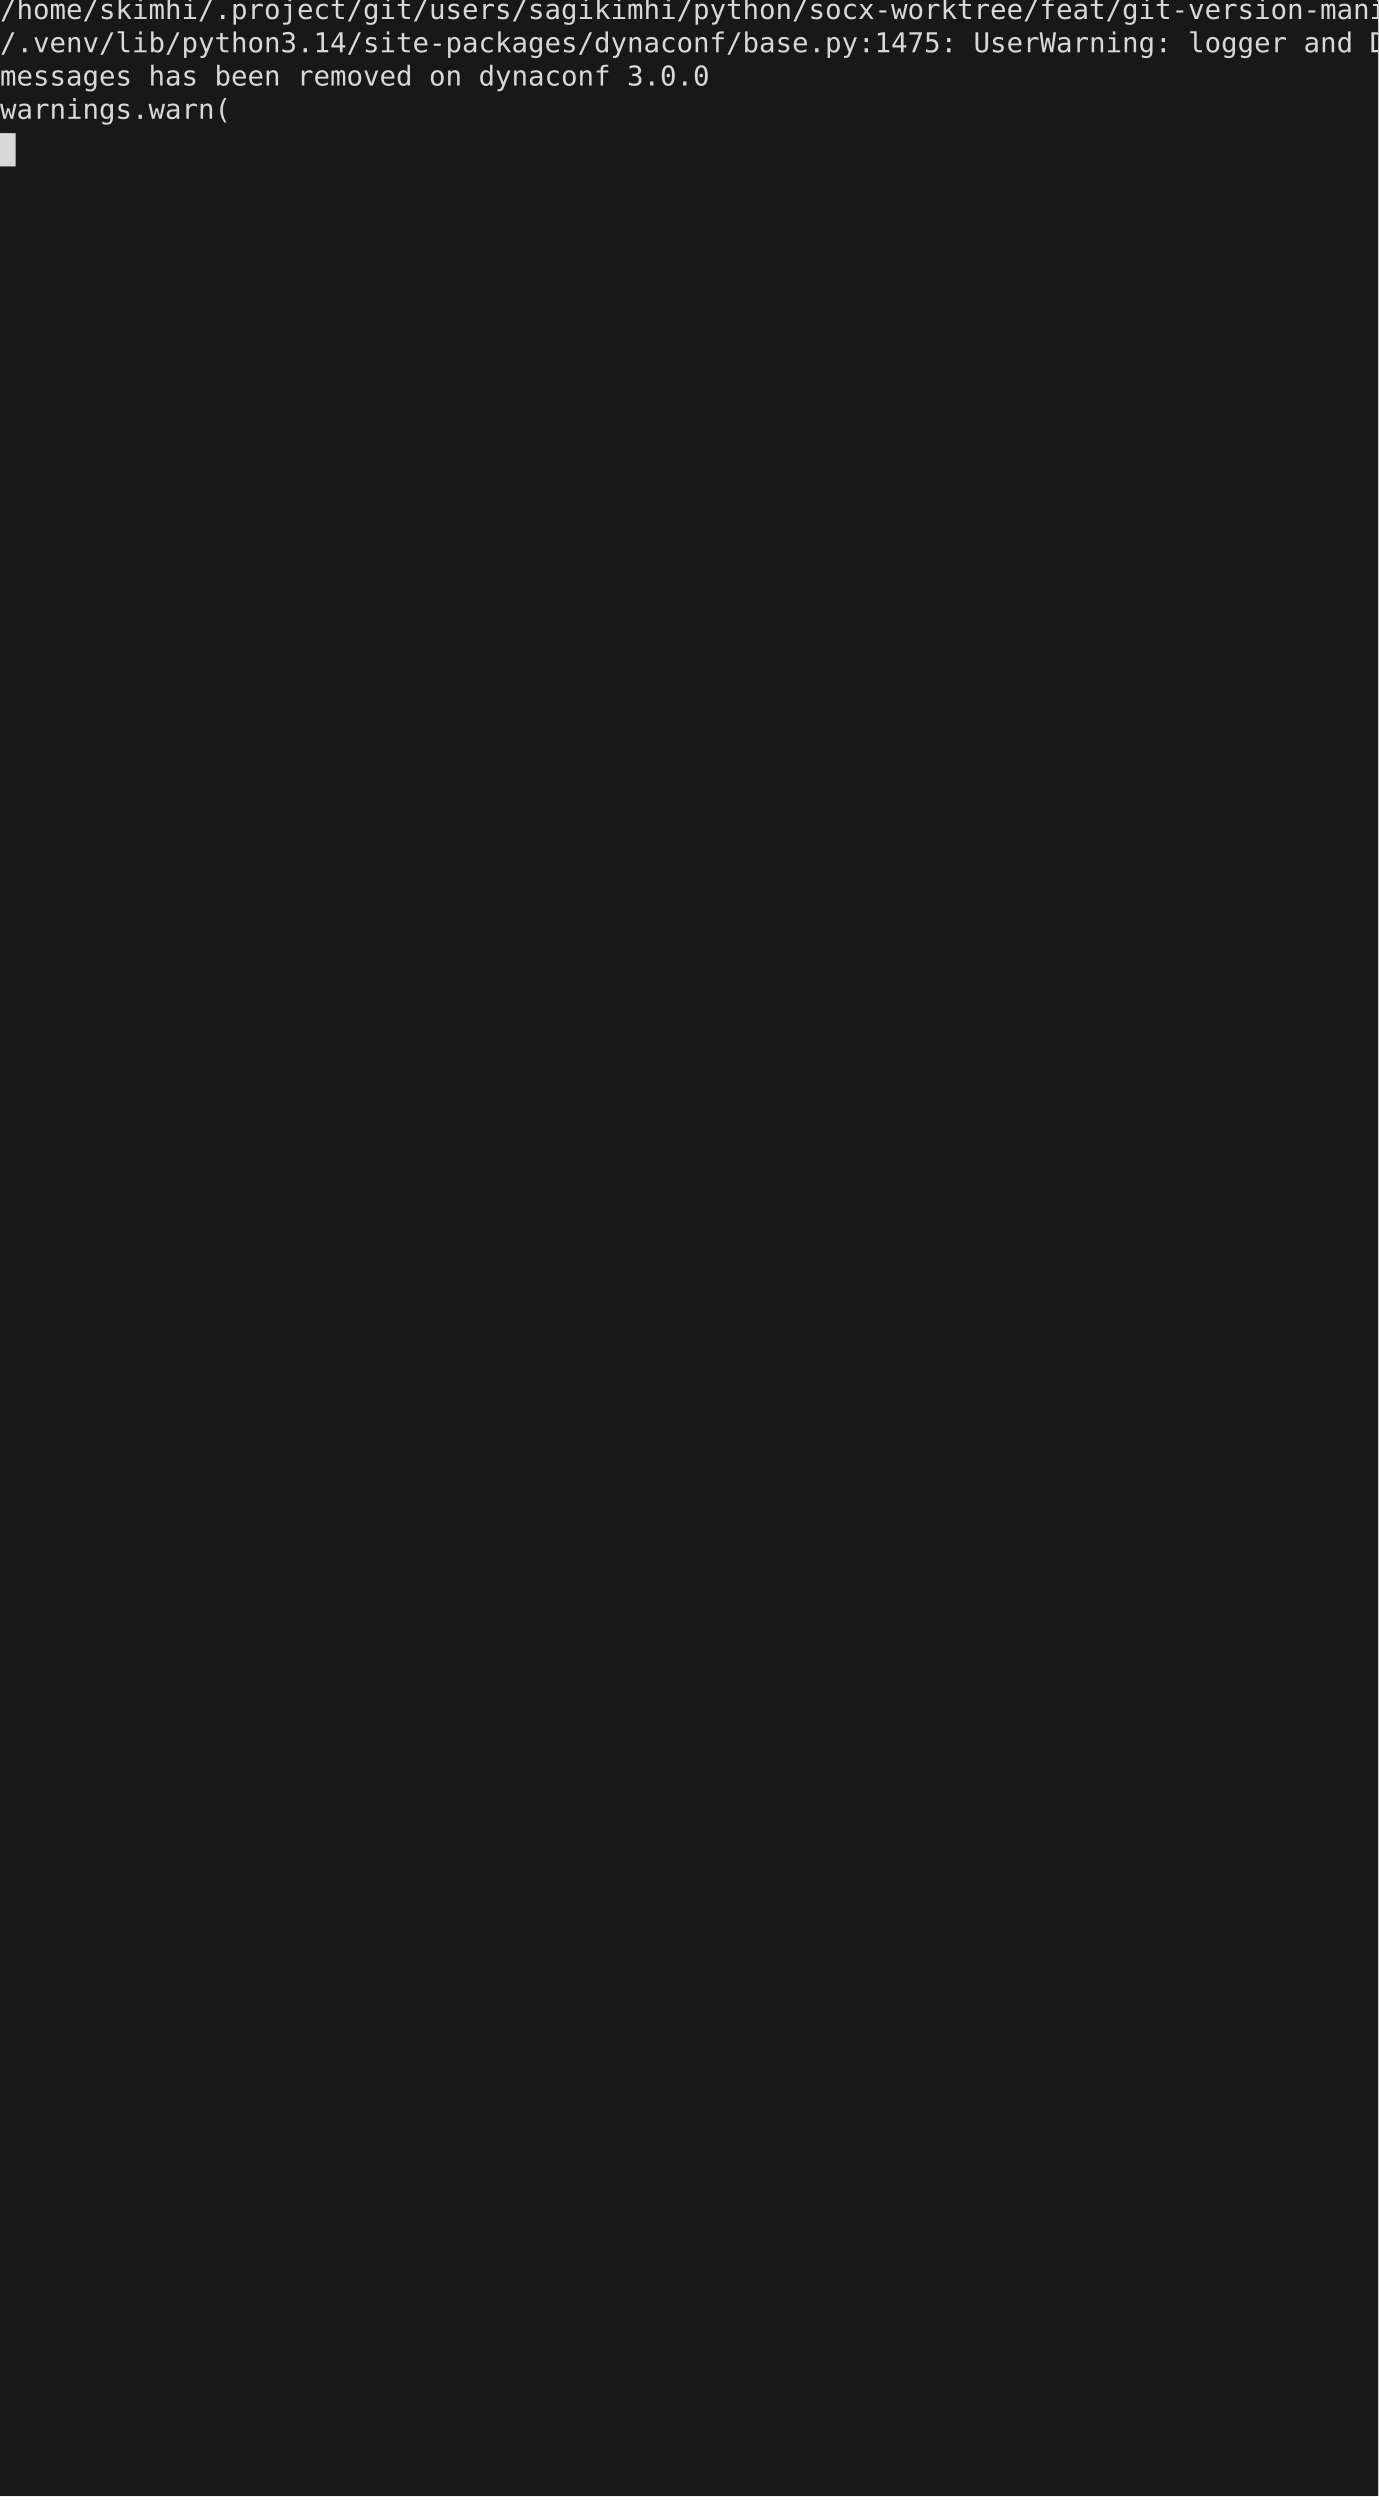
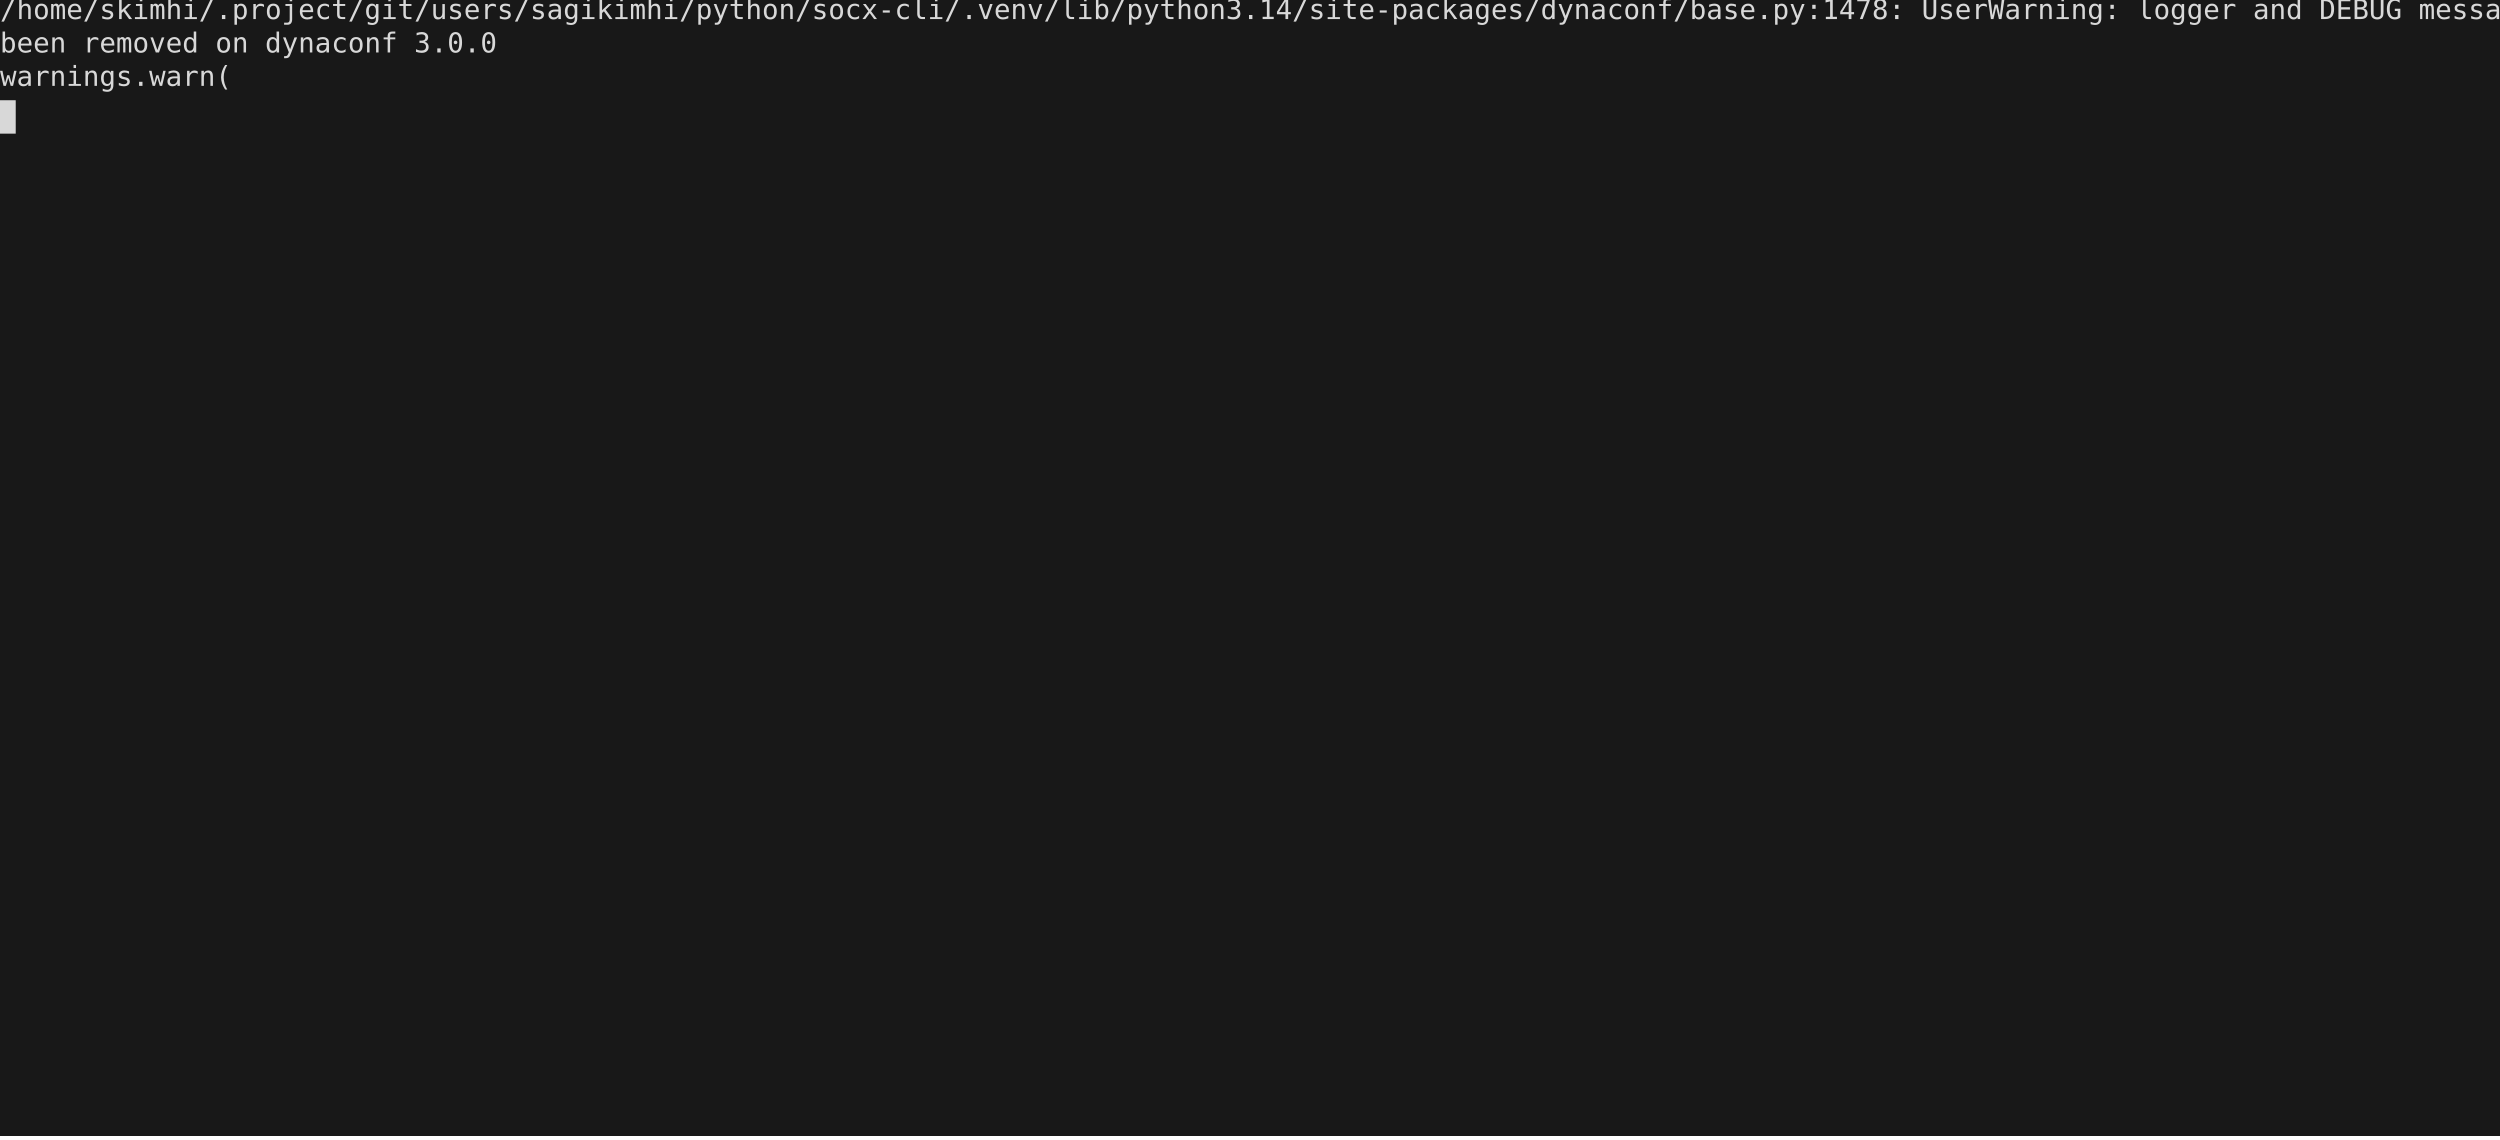
- <svg xmlns="http://www.w3.org/2000/svg" xmlns:ns1="https://github.com/nbedos/termtosvg" xmlns:xlink="http://www.w3.org/1999/xlink" id="terminal" baseProfile="full" viewBox="0 0 704 1277" width="704" version="1.1">
+ <svg xmlns="http://www.w3.org/2000/svg" xmlns:ns1="https://github.com/nbedos/termtosvg" xmlns:xlink="http://www.w3.org/1999/xlink" id="terminal" baseProfile="full" viewBox="0 0 1272 580" width="1272" version="1.1">
  <defs>
    <ns1:template_settings>
-       <ns1:screen_geometry columns="88" rows="75" />
+       <ns1:screen_geometry columns="159" rows="34" />
      <ns1:animation type="css" />
    </ns1:template_settings>
    <style type="text/css" id="generated-style">#screen {
                font-family: 'DejaVu Sans Mono', monospace;
                font-style: normal;
                font-size: 14px;
            }

        text {
            dominant-baseline: text-before-edge;
            white-space: pre;
        }

            :root {
-                 --animation-duration: 1515ms;
+                 --animation-duration: 2079ms;
            }

            @keyframes roll {
                0.000%{transform:translateY(0px)}
- 33.993%{transform:translateY(-1292px)}
- 100.000%{transform:translateY(-1292px)}
+ 51.900%{transform:translateY(-612px)}
+ 100.000%{transform:translateY(-612px)}
            }

            #screen_view {
-                 animation-duration: 1515ms;
+                 animation-duration: 2079ms;
                animation-iteration-count:infinite;
                animation-name:roll;
                animation-timing-function: steps(1,end);
                animation-fill-mode: forwards;
            }
        </style>
    <style type="text/css" id="user-style">
            /* The colors defined below are the default 16 colors used for rendering text of the terminal. Adjust
               them as needed.
               base16-default-dark color theme (source: http://chriskempson.com/projects/base16/) */
            .foreground {fill: #d8d8d8;}
            .background {fill: #181818;}
            .color0 {fill: #181818;}
            .color1 {fill: #ab4642;}
            .color2 {fill: #a1b56c;}
            .color3 {fill: #f7ca88;}
            .color4 {fill: #7cafc2;}
            .color5 {fill: #ba8baf;}
            .color6 {fill: #86c1b9;}
            .color7 {fill: #d8d8d8;}
            .color8 {fill: #585858;}
            .color9 {fill: #ab4642;}
            .color10 {fill: #a1b56C;}
            .color11 {fill: #f7ca88;}
            .color12 {fill: #7cafc2;}
            .color13 {fill: #ba8baf;}
            .color14 {fill: #86c1b9;}
            .color15 {fill: #f8f8f8;}
        </style>
  </defs>
-   <svg id="screen" width="704" height="1275" viewBox="0 0 704 1275" preserveAspectRatio="xMidYMin slice">
+   <svg id="screen" width="1272" height="578" viewBox="0 0 1272 578" preserveAspectRatio="xMidYMin slice">
    <rect class="background" height="100%" width="100%" x="0" y="0" />
    <defs>
      <g id="g1">
-         <text x="0" textLength="704" class="foreground">/home/skimhi/.project/git/users/sagikimhi/python/socx-worktree/feat/git-version-manifest</text>
+         <text x="0" textLength="1272" class="foreground">/home/skimhi/.project/git/users/sagikimhi/python/socx-cli/.venv/lib/python3.14/site-packages/dynaconf/base.py:1478: UserWarning: logger and DEBUG messages has </text>
      </g>
      <g id="g2">
-         <text x="0" textLength="704" class="foreground">/.venv/lib/python3.14/site-packages/dynaconf/base.py:1475: UserWarning: logger and DEBUG</text>
+         <text x="0" textLength="240" class="foreground">been removed on dynaconf 3.0.0</text>
      </g>
      <g id="g3">
-         <text x="0" textLength="352" class="foreground"> messages has been removed on dynaconf 3.0.0</text>
+         <text x="0" textLength="128" class="foreground">  warnings.warn(</text>
      </g>
      <g id="g4">
-         <text x="0" textLength="128" class="foreground">  warnings.warn(</text>
+         <text x="0" textLength="8" class="background"> </text>
      </g>
      <g id="g5">
-         <text x="0" textLength="8" class="background"> </text>
+         <text x="0" textLength="8" class="color4">│</text>
+         <text x="8" textLength="360" class="foreground">                                             </text>
+         <text x="368" textLength="176" class="color2">'this is in other env'</text>
+         <text x="544" textLength="720" class="foreground">                                                                                          </text>
+         <text x="1264" textLength="8" class="color4">│</text>
      </g>
      <g id="g6">
        <text x="0" textLength="8" class="color4">│</text>
-         <text x="8" textLength="360" class="foreground">                                             </text>
-         <text x="368" textLength="8" font-weight="bold" class="color14">1</text>
-         <text x="376" textLength="320" class="foreground">                                        </text>
-         <text x="696" textLength="8" class="color4">│</text>
+         <text x="8" textLength="1256" class="foreground">                                                                                                                                                             </text>
+         <text x="1264" textLength="8" class="color4">│</text>
      </g>
      <g id="g7">
        <text x="0" textLength="8" class="color4">│</text>
-         <text x="8" textLength="688" class="foreground">                                                                                      </text>
-         <text x="696" textLength="8" class="color4">│</text>
+         <text x="8" textLength="1256" class="foreground">                                         :param env: Upper case name of env without any _                                                                    </text>
+         <text x="1264" textLength="8" class="color4">│</text>
      </g>
      <g id="g8">
        <text x="0" textLength="8" class="color4">│</text>
-         <text x="8" textLength="688" class="foreground">                                         :param data: Data to be updated              </text>
-         <text x="696" textLength="8" class="color4">│</text>
+         <text x="8" textLength="1256" class="foreground">                                         :param clean: If preloaded vars should be cleaned                                                                   </text>
+         <text x="1264" textLength="8" class="color4">│</text>
      </g>
      <g id="g9">
        <text x="0" textLength="8" class="color4">│</text>
-         <text x="8" textLength="688" class="foreground">                                         :param loader_identifier: Only to be used by </text>
-         <text x="696" textLength="8" class="color4">│</text>
+         <text x="8" textLength="1256" class="foreground">                                         :param silent: Silence errors                                                                                       </text>
+         <text x="1264" textLength="8" class="color4">│</text>
      </g>
      <g id="g10">
        <text x="0" textLength="8" class="color4">│</text>
-         <text x="8" textLength="688" class="foreground">                                         custom loaders                               </text>
-         <text x="696" textLength="8" class="color4">│</text>
+         <text x="8" textLength="656" class="foreground">                                         :param filename: Custom filename to load </text>
+         <text x="664" textLength="8" font-weight="bold" class="foreground">(</text>
+         <text x="672" textLength="64" class="foreground">optional</text>
+         <text x="736" textLength="8" font-weight="bold" class="foreground">)</text>
+         <text x="744" textLength="520" class="foreground">                                                                 </text>
+         <text x="1264" textLength="8" class="color4">│</text>
      </g>
      <g id="g11">
        <text x="0" textLength="8" class="color4">│</text>
-         <text x="8" textLength="688" class="foreground">                                         :param tomlfy: Bool define if value is       </text>
-         <text x="696" textLength="8" class="color4">│</text>
+         <text x="8" textLength="1256" class="foreground">                                         :return: context                                                                                                    </text>
+         <text x="1264" textLength="8" class="color4">│</text>
      </g>
      <g id="g12">
-         <text x="0" textLength="8" class="color4">│</text>
-         <text x="8" textLength="448" class="foreground">                                         parsed by toml </text>
-         <text x="456" textLength="8" font-weight="bold" class="foreground">(</text>
-         <text x="464" textLength="72" class="foreground">defaults </text>
-         <text x="536" textLength="40" font-style="italic" class="color9">False</text>
-         <text x="576" textLength="8" font-weight="bold" class="foreground">)</text>
-         <text x="584" textLength="112" class="foreground">              </text>
-         <text x="696" textLength="8" class="color4">│</text>
-       </g>
-       <g id="g13">
-         <text x="0" textLength="8" class="color4">│</text>
-         <text x="8" textLength="688" class="foreground">                                         :param merge: Bool define if existing nested </text>
-         <text x="696" textLength="8" class="color4">│</text>
-       </g>
-       <g id="g14">
-         <text x="0" textLength="8" class="color4">│</text>
-         <text x="8" textLength="688" class="foreground">                                         data will be merged.                         </text>
-         <text x="696" textLength="8" class="color4">│</text>
-       </g>
-       <g id="g15">
-         <text x="0" textLength="8" class="color4">│</text>
-         <text x="8" textLength="688" class="foreground">                                         :param validate: Bool define if validators   </text>
-         <text x="696" textLength="8" class="color4">│</text>
-       </g>
-       <g id="g16">
-         <text x="0" textLength="8" class="color4">│</text>
-         <text x="8" textLength="688" class="foreground">                                         will trigger automatically                   </text>
-         <text x="696" textLength="8" class="color4">│</text>
-       </g>
-       <g id="g17">
-         <text x="0" textLength="8" class="color4">│</text>
-         <text x="8" textLength="688" class="foreground">                                         :param kwargs: extra values to update        </text>
-         <text x="696" textLength="8" class="color4">│</text>
-       </g>
-       <g id="g18">
-         <text x="0" textLength="8" class="color4">│</text>
-         <text x="8" textLength="400" class="foreground">                                         :return: </text>
-         <text x="408" textLength="32" font-style="italic" class="color5">None</text>
-         <text x="440" textLength="256" class="foreground">                                </text>
-         <text x="696" textLength="8" class="color4">│</text>
-       </g>
-       <g id="g19">
-         <text x="0" textLength="8" class="color4">│</text>
-         <text x="8" textLength="232" class="foreground">                             </text>
-         <text x="240" textLength="72" font-style="italic" class="color3">using_env</text>
-         <text x="312" textLength="24" class="foreground"> = </text>
-         <text x="336" textLength="32" font-style="italic" class="color14">def </text>
-         <text x="368" textLength="72" font-weight="bold" class="color9">using_env</text>
-         <text x="440" textLength="8" font-weight="bold" class="foreground">(</text>
-         <text x="448" textLength="40" class="foreground">env, </text>
-         <text x="488" textLength="40" class="color3">clean</text>
-         <text x="528" textLength="8" class="foreground">=</text>
-         <text x="536" textLength="32" font-style="italic" class="color10">True</text>
-         <text x="568" textLength="16" class="foreground">, </text>
-         <text x="584" textLength="48" class="color3">silent</text>
-         <text x="632" textLength="8" class="foreground">=</text>
-         <text x="640" textLength="32" font-style="italic" class="color10">True</text>
-         <text x="672" textLength="24" class="foreground">,  </text>
-         <text x="696" textLength="8" class="color4">│</text>
-       </g>
-       <g id="g20">
-         <text x="0" textLength="8" class="color4">│</text>
-         <text x="8" textLength="328" class="foreground">                                         </text>
-         <text x="336" textLength="64" class="color3">filename</text>
-         <text x="400" textLength="8" class="foreground">=</text>
-         <text x="408" textLength="32" font-style="italic" class="color5">None</text>
-         <text x="440" textLength="8" font-weight="bold" class="foreground">)</text>
-         <text x="448" textLength="248" class="foreground">:                              </text>
-         <text x="696" textLength="8" class="color4">│</text>
-       </g>
-       <g id="g21">
-         <text x="0" textLength="8" class="color4">│</text>
-         <text x="8" textLength="688" class="foreground">                                         This context manager allows the contextual   </text>
-         <text x="696" textLength="8" class="color4">│</text>
-       </g>
-       <g id="g22">
-         <text x="0" textLength="8" class="color4">│</text>
-         <text x="8" textLength="688" class="foreground">                                         use of a different env                       </text>
-         <text x="696" textLength="8" class="color4">│</text>
-       </g>
-       <g id="g23">
-         <text x="0" textLength="8" class="color4">│</text>
-         <text x="8" textLength="688" class="foreground">                                         Example of settings.toml::                   </text>
-         <text x="696" textLength="8" class="color4">│</text>
-       </g>
-       <g id="g24">
-         <text x="0" textLength="8" class="color4">│</text>
-         <text x="8" textLength="360" class="foreground">                                             </text>
-         <text x="368" textLength="8" font-weight="bold" class="foreground">[</text>
-         <text x="376" textLength="88" class="foreground">development</text>
-         <text x="464" textLength="8" font-weight="bold" class="foreground">]</text>
-         <text x="472" textLength="224" class="foreground">                            </text>
-         <text x="696" textLength="8" class="color4">│</text>
-       </g>
-       <g id="g25">
-         <text x="0" textLength="8" class="color4">│</text>
-         <text x="8" textLength="440" class="foreground">                                             message = </text>
-         <text x="448" textLength="128" class="color2">'This is in dev'</text>
-         <text x="576" textLength="120" class="foreground">               </text>
-         <text x="696" textLength="8" class="color4">│</text>
-       </g>
-       <g id="g26">
-         <text x="0" textLength="8" class="color4">│</text>
-         <text x="8" textLength="360" class="foreground">                                             </text>
-         <text x="368" textLength="8" font-weight="bold" class="foreground">[</text>
-         <text x="376" textLength="40" class="foreground">other</text>
-         <text x="416" textLength="8" font-weight="bold" class="foreground">]</text>
-         <text x="424" textLength="272" class="foreground">                                  </text>
-         <text x="696" textLength="8" class="color4">│</text>
-       </g>
-       <g id="g27">
-         <text x="0" textLength="8" class="color4">│</text>
-         <text x="8" textLength="440" class="foreground">                                             message = </text>
-         <text x="448" textLength="176" class="color2">'this is in other env'</text>
-         <text x="624" textLength="72" class="foreground">         </text>
-         <text x="696" textLength="8" class="color4">│</text>
-       </g>
-       <g id="g28">
-         <text x="0" textLength="8" class="color4">│</text>
-         <text x="8" textLength="688" class="foreground">                                         Program::                                    </text>
-         <text x="696" textLength="8" class="color4">│</text>
-       </g>
-       <g id="g29">
-         <text x="0" textLength="8" class="color4">│</text>
-         <text x="8" textLength="688" class="foreground">                                             &gt;&gt;&gt; from dynaconf import settings        </text>
-         <text x="696" textLength="8" class="color4">│</text>
-       </g>
-       <g id="g30">
-         <text x="0" textLength="8" class="color4">│</text>
-         <text x="8" textLength="688" class="foreground">                                             &gt;&gt;&gt; print settings.MESSAGE               </text>
-         <text x="696" textLength="8" class="color4">│</text>
-       </g>
-       <g id="g31">
-         <text x="0" textLength="8" class="color4">│</text>
-         <text x="8" textLength="360" class="foreground">                                             </text>
-         <text x="368" textLength="128" class="color2">'This is in dev'</text>
-         <text x="496" textLength="200" class="foreground">                         </text>
-         <text x="696" textLength="8" class="color4">│</text>
-       </g>
-       <g id="g32">
-         <text x="0" textLength="8" class="color4">│</text>
-         <text x="8" textLength="432" class="foreground">                                             &gt;&gt;&gt; with </text>
-         <text x="440" textLength="144" font-weight="bold" class="color13">settings.using_env</text>
-         <text x="584" textLength="8" font-weight="bold" class="foreground">(</text>
-         <text x="592" textLength="56" class="color2">'OTHER'</text>
-         <text x="648" textLength="8" font-weight="bold" class="foreground">)</text>
-         <text x="656" textLength="40" class="foreground">:    </text>
-         <text x="696" textLength="8" class="color4">│</text>
-       </g>
-       <g id="g33">
-         <text x="0" textLength="8" class="color4">│</text>
-         <text x="8" textLength="360" class="foreground">                                             </text>
-         <text x="368" textLength="24" class="color3">...</text>
-         <text x="392" textLength="304" class="foreground">    print settings.MESSAGE            </text>
-         <text x="696" textLength="8" class="color4">│</text>
-       </g>
-       <g id="g34">
-         <text x="0" textLength="8" class="color4">│</text>
-         <text x="8" textLength="360" class="foreground">                                             </text>
-         <text x="368" textLength="176" class="color2">'this is in other env'</text>
-         <text x="544" textLength="152" class="foreground">                   </text>
-         <text x="696" textLength="8" class="color4">│</text>
-       </g>
-       <g id="g35">
-         <text x="0" textLength="8" class="color4">│</text>
-         <text x="8" textLength="688" class="foreground">                                         :param env: Upper case name of env without   </text>
-         <text x="696" textLength="8" class="color4">│</text>
-       </g>
-       <g id="g36">
-         <text x="0" textLength="8" class="color4">│</text>
-         <text x="8" textLength="688" class="foreground">                                         any _                                        </text>
-         <text x="696" textLength="8" class="color4">│</text>
-       </g>
-       <g id="g37">
-         <text x="0" textLength="8" class="color4">│</text>
-         <text x="8" textLength="688" class="foreground">                                         :param clean: If preloaded vars should be    </text>
-         <text x="696" textLength="8" class="color4">│</text>
-       </g>
-       <g id="g38">
-         <text x="0" textLength="8" class="color4">│</text>
-         <text x="8" textLength="688" class="foreground">                                         cleaned                                      </text>
-         <text x="696" textLength="8" class="color4">│</text>
-       </g>
-       <g id="g39">
-         <text x="0" textLength="8" class="color4">│</text>
-         <text x="8" textLength="688" class="foreground">                                         :param silent: Silence errors                </text>
-         <text x="696" textLength="8" class="color4">│</text>
-       </g>
-       <g id="g40">
-         <text x="0" textLength="8" class="color4">│</text>
-         <text x="8" textLength="688" class="foreground">                                         :param filename: Custom filename to load     </text>
-         <text x="696" textLength="8" class="color4">│</text>
-       </g>
-       <g id="g41">
-         <text x="0" textLength="8" class="color4">│</text>
-         <text x="8" textLength="328" class="foreground">                                         </text>
-         <text x="336" textLength="8" font-weight="bold" class="foreground">(</text>
-         <text x="344" textLength="64" class="foreground">optional</text>
-         <text x="408" textLength="8" font-weight="bold" class="foreground">)</text>
-         <text x="416" textLength="280" class="foreground">                                   </text>
-         <text x="696" textLength="8" class="color4">│</text>
-       </g>
-       <g id="g42">
-         <text x="0" textLength="8" class="color4">│</text>
-         <text x="8" textLength="688" class="foreground">                                         :return: context                             </text>
-         <text x="696" textLength="8" class="color4">│</text>
-       </g>
-       <g id="g43">
        <text x="0" textLength="8" class="color4">│</text>
        <text x="8" textLength="184" class="foreground">                       </text>
        <text x="192" textLength="120" font-style="italic" class="color3">using_namespace</text>
        <text x="312" textLength="24" class="foreground"> = </text>
        <text x="336" textLength="32" font-style="italic" class="color14">def </text>
        <text x="368" textLength="120" font-weight="bold" class="color9">using_namespace</text>
        <text x="488" textLength="8" font-weight="bold" class="foreground">(</text>
        <text x="496" textLength="40" class="foreground">env, </text>
        <text x="536" textLength="40" class="color3">clean</text>
        <text x="576" textLength="8" class="foreground">=</text>
        <text x="584" textLength="32" font-style="italic" class="color10">True</text>
-         <text x="616" textLength="80" class="foreground">,         </text>
-         <text x="696" textLength="8" class="color4">│</text>
-       </g>
-       <g id="g44">
-         <text x="0" textLength="8" class="color4">│</text>
-         <text x="8" textLength="328" class="foreground">                                         </text>
-         <text x="336" textLength="48" class="color3">silent</text>
-         <text x="384" textLength="8" class="foreground">=</text>
-         <text x="392" textLength="32" font-style="italic" class="color10">True</text>
-         <text x="424" textLength="16" class="foreground">, </text>
-         <text x="440" textLength="64" class="color3">filename</text>
-         <text x="504" textLength="8" class="foreground">=</text>
-         <text x="512" textLength="32" font-style="italic" class="color5">None</text>
-         <text x="544" textLength="8" font-weight="bold" class="foreground">)</text>
-         <text x="552" textLength="144" class="foreground">:                 </text>
-         <text x="696" textLength="8" class="color4">│</text>
-       </g>
-       <g id="g45">
+         <text x="616" textLength="16" class="foreground">, </text>
+         <text x="632" textLength="48" class="color3">silent</text>
+         <text x="680" textLength="8" class="foreground">=</text>
+         <text x="688" textLength="32" font-style="italic" class="color10">True</text>
+         <text x="720" textLength="16" class="foreground">, </text>
+         <text x="736" textLength="64" class="color3">filename</text>
+         <text x="800" textLength="8" class="foreground">=</text>
+         <text x="808" textLength="32" font-style="italic" class="color5">None</text>
+         <text x="840" textLength="8" font-weight="bold" class="foreground">)</text>
+         <text x="848" textLength="416" class="foreground">:                                                   </text>
+         <text x="1264" textLength="8" class="color4">│</text>
+       </g>
+       <g id="g13">
+         <text x="0" textLength="8" class="color4">│</text>
+         <text x="8" textLength="1256" class="foreground">                                         This context manager allows the contextual use of a different env                                                   </text>
+         <text x="1264" textLength="8" class="color4">│</text>
+       </g>
+       <g id="g14">
+         <text x="0" textLength="8" class="color4">│</text>
+         <text x="8" textLength="1256" class="foreground">                                         Example of settings.toml::                                                                                          </text>
+         <text x="1264" textLength="8" class="color4">│</text>
+       </g>
+       <g id="g15">
+         <text x="0" textLength="8" class="color4">│</text>
+         <text x="8" textLength="360" class="foreground">                                             </text>
+         <text x="368" textLength="8" font-weight="bold" class="foreground">[</text>
+         <text x="376" textLength="88" class="foreground">development</text>
+         <text x="464" textLength="8" font-weight="bold" class="foreground">]</text>
+         <text x="472" textLength="792" class="foreground">                                                                                                   </text>
+         <text x="1264" textLength="8" class="color4">│</text>
+       </g>
+       <g id="g16">
+         <text x="0" textLength="8" class="color4">│</text>
+         <text x="8" textLength="440" class="foreground">                                             message = </text>
+         <text x="448" textLength="128" class="color2">'This is in dev'</text>
+         <text x="576" textLength="688" class="foreground">                                                                                      </text>
+         <text x="1264" textLength="8" class="color4">│</text>
+       </g>
+       <g id="g17">
+         <text x="0" textLength="8" class="color4">│</text>
+         <text x="8" textLength="360" class="foreground">                                             </text>
+         <text x="368" textLength="8" font-weight="bold" class="foreground">[</text>
+         <text x="376" textLength="40" class="foreground">other</text>
+         <text x="416" textLength="8" font-weight="bold" class="foreground">]</text>
+         <text x="424" textLength="840" class="foreground">                                                                                                         </text>
+         <text x="1264" textLength="8" class="color4">│</text>
+       </g>
+       <g id="g18">
+         <text x="0" textLength="8" class="color4">│</text>
+         <text x="8" textLength="440" class="foreground">                                             message = </text>
+         <text x="448" textLength="176" class="color2">'this is in other env'</text>
+         <text x="624" textLength="640" class="foreground">                                                                                </text>
+         <text x="1264" textLength="8" class="color4">│</text>
+       </g>
+       <g id="g19">
+         <text x="0" textLength="8" class="color4">│</text>
+         <text x="8" textLength="1256" class="foreground">                                         Program::                                                                                                           </text>
+         <text x="1264" textLength="8" class="color4">│</text>
+       </g>
+       <g id="g20">
+         <text x="0" textLength="8" class="color4">│</text>
+         <text x="8" textLength="1256" class="foreground">                                             &gt;&gt;&gt; from dynaconf import settings                                                                               </text>
+         <text x="1264" textLength="8" class="color4">│</text>
+       </g>
+       <g id="g21">
+         <text x="0" textLength="8" class="color4">│</text>
+         <text x="8" textLength="1256" class="foreground">                                             &gt;&gt;&gt; print settings.MESSAGE                                                                                      </text>
+         <text x="1264" textLength="8" class="color4">│</text>
+       </g>
+       <g id="g22">
+         <text x="0" textLength="8" class="color4">│</text>
+         <text x="8" textLength="360" class="foreground">                                             </text>
+         <text x="368" textLength="128" class="color2">'This is in dev'</text>
+         <text x="496" textLength="768" class="foreground">                                                                                                </text>
+         <text x="1264" textLength="8" class="color4">│</text>
+       </g>
+       <g id="g23">
+         <text x="0" textLength="8" class="color4">│</text>
+         <text x="8" textLength="432" class="foreground">                                             &gt;&gt;&gt; with </text>
+         <text x="440" textLength="144" font-weight="bold" class="color13">settings.using_env</text>
+         <text x="584" textLength="8" font-weight="bold" class="foreground">(</text>
+         <text x="592" textLength="56" class="color2">'OTHER'</text>
+         <text x="648" textLength="8" font-weight="bold" class="foreground">)</text>
+         <text x="656" textLength="608" class="foreground">:                                                                           </text>
+         <text x="1264" textLength="8" class="color4">│</text>
+       </g>
+       <g id="g24">
+         <text x="0" textLength="8" class="color4">│</text>
+         <text x="8" textLength="360" class="foreground">                                             </text>
+         <text x="368" textLength="24" class="color3">...</text>
+         <text x="392" textLength="872" class="foreground">    print settings.MESSAGE                                                                                   </text>
+         <text x="1264" textLength="8" class="color4">│</text>
+       </g>
+       <g id="g25">
        <text x="0" textLength="8" class="color4">│</text>
        <text x="8" textLength="256" class="foreground">                                </text>
        <text x="264" textLength="48" font-style="italic" class="color3">values</text>
        <text x="312" textLength="24" class="foreground"> = </text>
        <text x="336" textLength="32" font-style="italic" class="color14">def </text>
        <text x="368" textLength="48" font-weight="bold" class="color9">values</text>
        <text x="416" textLength="16" font-weight="bold" class="foreground">()</text>
-         <text x="432" textLength="264" class="foreground">: Redirects to store object      </text>
-         <text x="696" textLength="8" class="color4">│</text>
-       </g>
-       <g id="g46">
+         <text x="432" textLength="832" class="foreground">: Redirects to store object                                                                             </text>
+         <text x="1264" textLength="8" class="color4">│</text>
+       </g>
+       <g id="g26">
        <text x="0" textLength="8" class="color4">│</text>
        <text x="8" textLength="240" class="foreground">                              </text>
        <text x="248" textLength="64" font-style="italic" class="color3">_wrapped</text>
        <text x="312" textLength="24" class="foreground"> = </text>
        <text x="336" textLength="32" font-style="italic" class="color14">def </text>
        <text x="368" textLength="64" font-weight="bold" class="color9">_wrapped</text>
        <text x="432" textLength="8" font-weight="bold" class="foreground">(</text>
        <text x="440" textLength="120" class="foreground">*args, **kwargs</text>
        <text x="560" textLength="8" font-weight="bold" class="foreground">)</text>
-         <text x="568" textLength="128" class="foreground">: Common logic  </text>
-         <text x="696" textLength="8" class="color4">│</text>
-       </g>
-       <g id="g47">
-         <text x="0" textLength="8" class="color4">│</text>
-         <text x="8" textLength="688" class="foreground">                                         for settings whether set by a module or by   </text>
-         <text x="696" textLength="8" class="color4">│</text>
-       </g>
-       <g id="g48">
-         <text x="0" textLength="8" class="color4">│</text>
-         <text x="8" textLength="688" class="foreground">                                         the user.                                    </text>
-         <text x="696" textLength="8" class="color4">│</text>
-       </g>
-       <g id="g49">
-         <text x="0" textLength="704" class="color4">╰──────────────────────────────────────────────────────────────────────────────────────╯</text>
+         <text x="568" textLength="696" class="foreground">: Common logic for settings whether set by a module or by the user.                    </text>
+         <text x="1264" textLength="8" class="color4">│</text>
+       </g>
+       <g id="g27">
+         <text x="0" textLength="1272" class="color4">╰─────────────────────────────────────────────────────────────────────────────────────────────────────────────────────────────────────────────────────────────╯</text>
      </g>
    </defs>
    <g id="screen_view">
      <g>
        <use xlink:href="#g1" y="0" />
        <use xlink:href="#g2" y="17" />
        <use xlink:href="#g3" y="34" />
+         <rect x="0" y="51" width="8" height="17" class="foreground" />
        <use xlink:href="#g4" y="51" />
-         <rect x="0" y="68" width="8" height="17" class="foreground" />
-         <use xlink:href="#g5" y="68" />
      </g>
      <g>
-         <use xlink:href="#g6" y="1292" />
-         <use xlink:href="#g7" y="1309" />
-         <use xlink:href="#g8" y="1326" />
-         <use xlink:href="#g9" y="1343" />
-         <use xlink:href="#g10" y="1360" />
-         <use xlink:href="#g11" y="1377" />
-         <use xlink:href="#g12" y="1394" />
-         <use xlink:href="#g13" y="1411" />
-         <use xlink:href="#g14" y="1428" />
-         <use xlink:href="#g15" y="1445" />
-         <use xlink:href="#g16" y="1462" />
-         <use xlink:href="#g17" y="1479" />
-         <use xlink:href="#g18" y="1496" />
-         <use xlink:href="#g19" y="1513" />
-         <use xlink:href="#g20" y="1530" />
-         <use xlink:href="#g21" y="1547" />
-         <use xlink:href="#g22" y="1564" />
-         <use xlink:href="#g23" y="1581" />
-         <use xlink:href="#g7" y="1598" />
-         <use xlink:href="#g24" y="1615" />
-         <use xlink:href="#g25" y="1632" />
-         <use xlink:href="#g26" y="1649" />
-         <use xlink:href="#g27" y="1666" />
-         <use xlink:href="#g7" y="1683" />
-         <use xlink:href="#g28" y="1700" />
-         <use xlink:href="#g7" y="1717" />
-         <use xlink:href="#g29" y="1734" />
-         <use xlink:href="#g30" y="1751" />
-         <use xlink:href="#g31" y="1768" />
-         <use xlink:href="#g32" y="1785" />
-         <use xlink:href="#g33" y="1802" />
-         <use xlink:href="#g34" y="1819" />
-         <use xlink:href="#g7" y="1836" />
-         <use xlink:href="#g35" y="1853" />
-         <use xlink:href="#g36" y="1870" />
-         <use xlink:href="#g37" y="1887" />
-         <use xlink:href="#g38" y="1904" />
-         <use xlink:href="#g39" y="1921" />
-         <use xlink:href="#g40" y="1938" />
-         <use xlink:href="#g41" y="1955" />
-         <use xlink:href="#g42" y="1972" />
-         <use xlink:href="#g43" y="1989" />
-         <use xlink:href="#g44" y="2006" />
-         <use xlink:href="#g21" y="2023" />
-         <use xlink:href="#g22" y="2040" />
-         <use xlink:href="#g23" y="2057" />
-         <use xlink:href="#g7" y="2074" />
-         <use xlink:href="#g24" y="2091" />
-         <use xlink:href="#g25" y="2108" />
-         <use xlink:href="#g26" y="2125" />
-         <use xlink:href="#g27" y="2142" />
-         <use xlink:href="#g7" y="2159" />
-         <use xlink:href="#g28" y="2176" />
-         <use xlink:href="#g7" y="2193" />
-         <use xlink:href="#g29" y="2210" />
-         <use xlink:href="#g30" y="2227" />
-         <use xlink:href="#g31" y="2244" />
-         <use xlink:href="#g32" y="2261" />
-         <use xlink:href="#g33" y="2278" />
-         <use xlink:href="#g34" y="2295" />
-         <use xlink:href="#g7" y="2312" />
-         <use xlink:href="#g35" y="2329" />
-         <use xlink:href="#g36" y="2346" />
-         <use xlink:href="#g37" y="2363" />
-         <use xlink:href="#g38" y="2380" />
-         <use xlink:href="#g39" y="2397" />
-         <use xlink:href="#g40" y="2414" />
-         <use xlink:href="#g41" y="2431" />
-         <use xlink:href="#g42" y="2448" />
-         <use xlink:href="#g45" y="2465" />
-         <use xlink:href="#g46" y="2482" />
-         <use xlink:href="#g47" y="2499" />
-         <use xlink:href="#g48" y="2516" />
-         <use xlink:href="#g49" y="2533" />
-         <rect x="0" y="2550" width="8" height="17" class="foreground" />
-         <use xlink:href="#g5" y="2550" />
+         <use xlink:href="#g5" y="612" />
+         <use xlink:href="#g6" y="629" />
+         <use xlink:href="#g7" y="646" />
+         <use xlink:href="#g8" y="663" />
+         <use xlink:href="#g9" y="680" />
+         <use xlink:href="#g10" y="697" />
+         <use xlink:href="#g11" y="714" />
+         <use xlink:href="#g12" y="731" />
+         <use xlink:href="#g13" y="748" />
+         <use xlink:href="#g14" y="765" />
+         <use xlink:href="#g6" y="782" />
+         <use xlink:href="#g15" y="799" />
+         <use xlink:href="#g16" y="816" />
+         <use xlink:href="#g17" y="833" />
+         <use xlink:href="#g18" y="850" />
+         <use xlink:href="#g6" y="867" />
+         <use xlink:href="#g19" y="884" />
+         <use xlink:href="#g6" y="901" />
+         <use xlink:href="#g20" y="918" />
+         <use xlink:href="#g21" y="935" />
+         <use xlink:href="#g22" y="952" />
+         <use xlink:href="#g23" y="969" />
+         <use xlink:href="#g24" y="986" />
+         <use xlink:href="#g5" y="1003" />
+         <use xlink:href="#g6" y="1020" />
+         <use xlink:href="#g7" y="1037" />
+         <use xlink:href="#g8" y="1054" />
+         <use xlink:href="#g9" y="1071" />
+         <use xlink:href="#g10" y="1088" />
+         <use xlink:href="#g11" y="1105" />
+         <use xlink:href="#g25" y="1122" />
+         <use xlink:href="#g26" y="1139" />
+         <use xlink:href="#g27" y="1156" />
+         <rect x="0" y="1173" width="8" height="17" class="foreground" />
+         <use xlink:href="#g4" y="1173" />
      </g>
    </g>
  </svg>
</svg>
